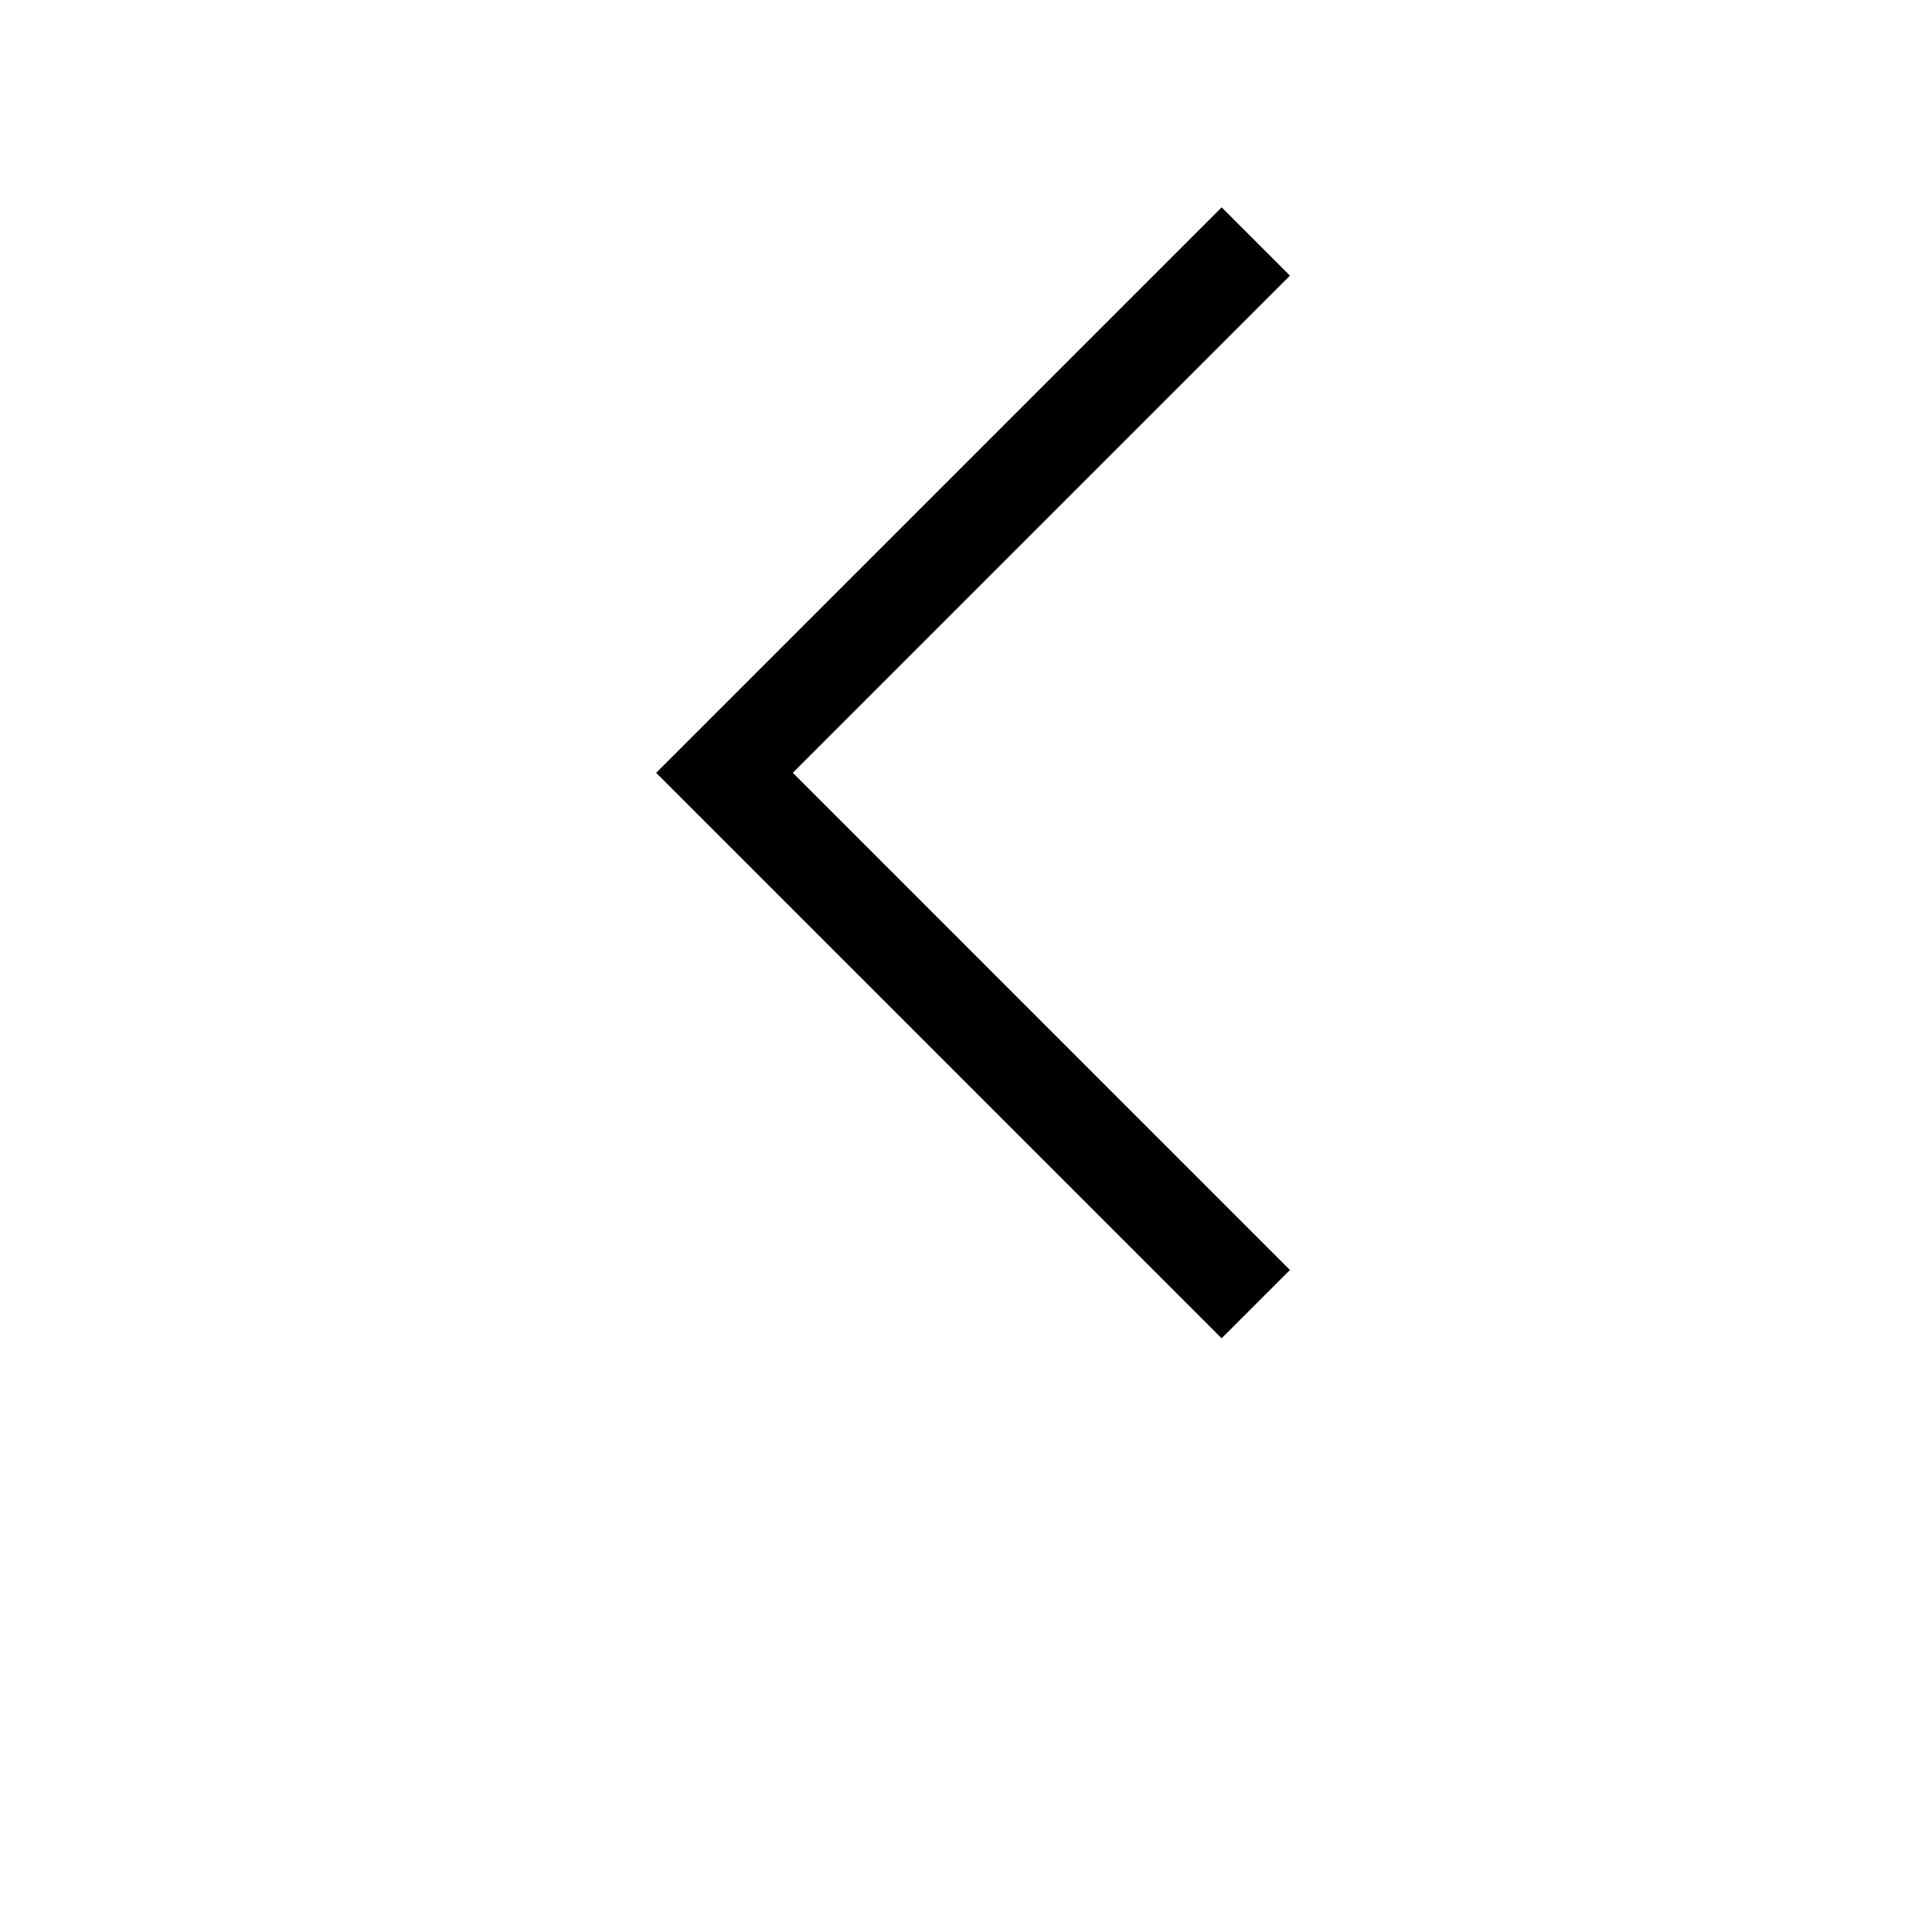
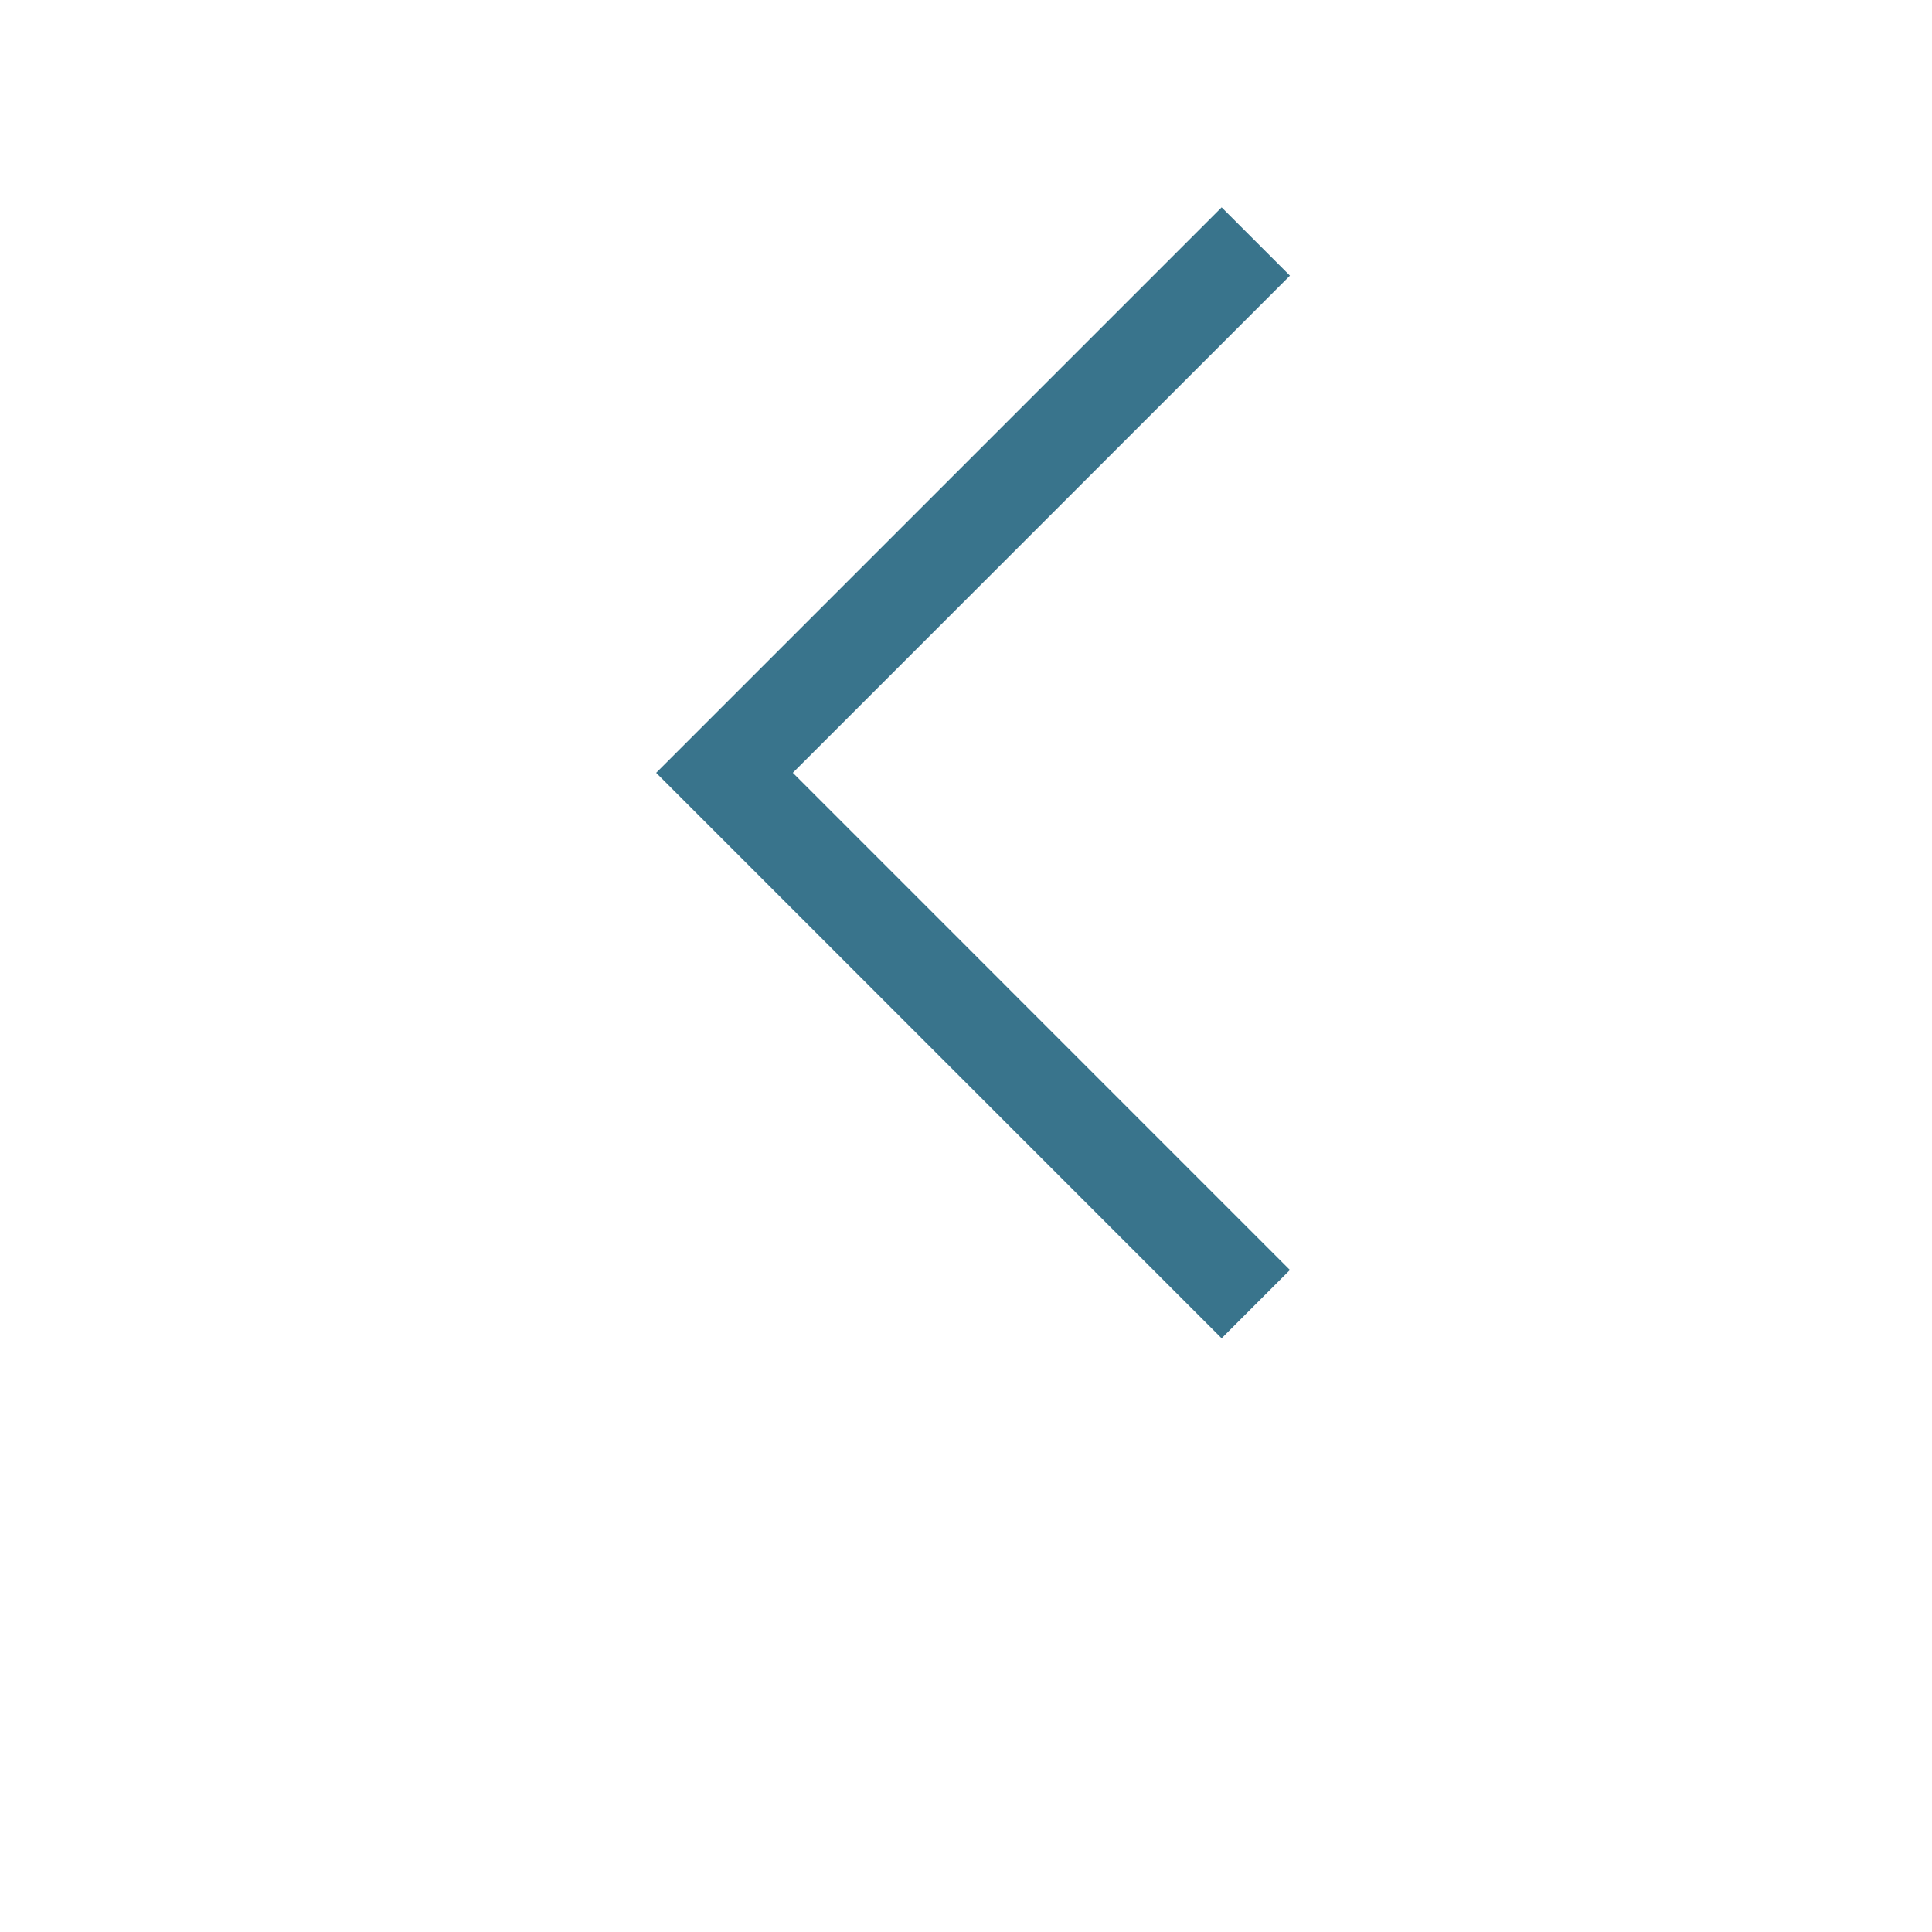
- <svg xmlns="http://www.w3.org/2000/svg" width="700pt" height="700pt" version="1.1" viewBox="0 0 700 700">
+ <svg xmlns="http://www.w3.org/2000/svg" width="700pt" height="700pt" version="1.1" viewBox="0 0 700 700" fill="#39748C">
  <path d="m287.25 280 180.12-180.12-24.75-24.75-204.88 204.88 204.88 204.88 24.75-24.75z" />
</svg>
